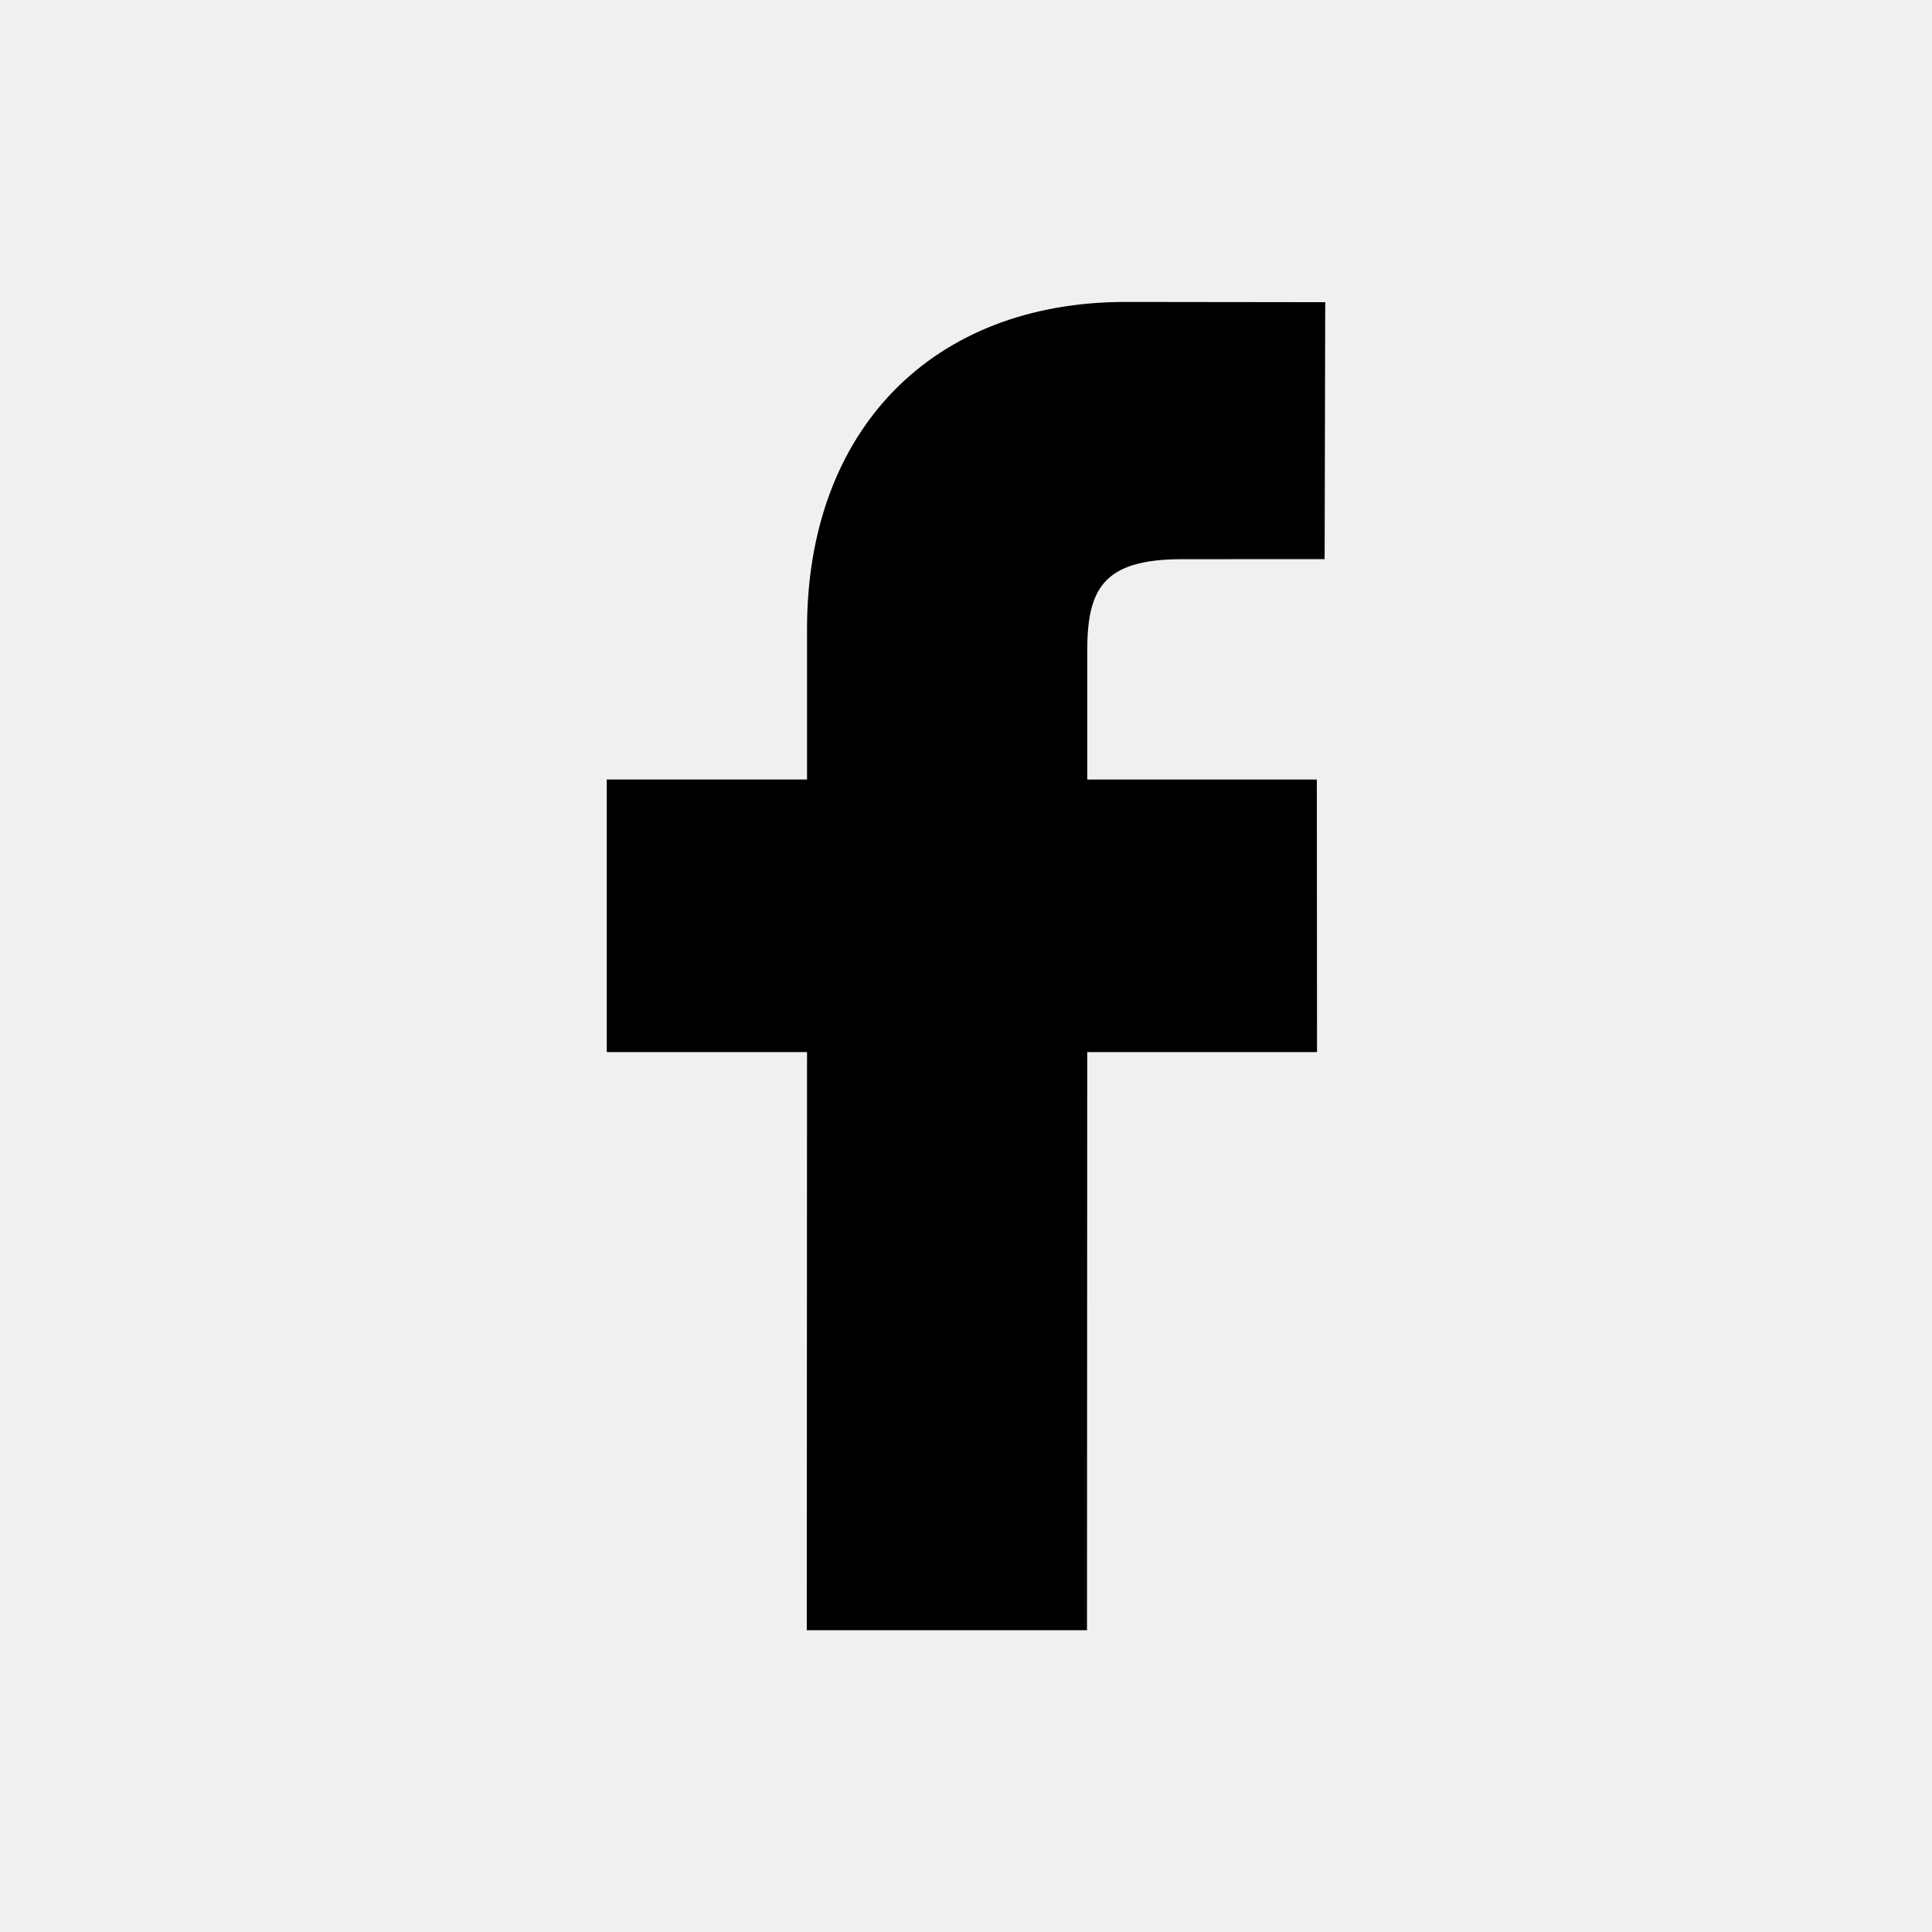
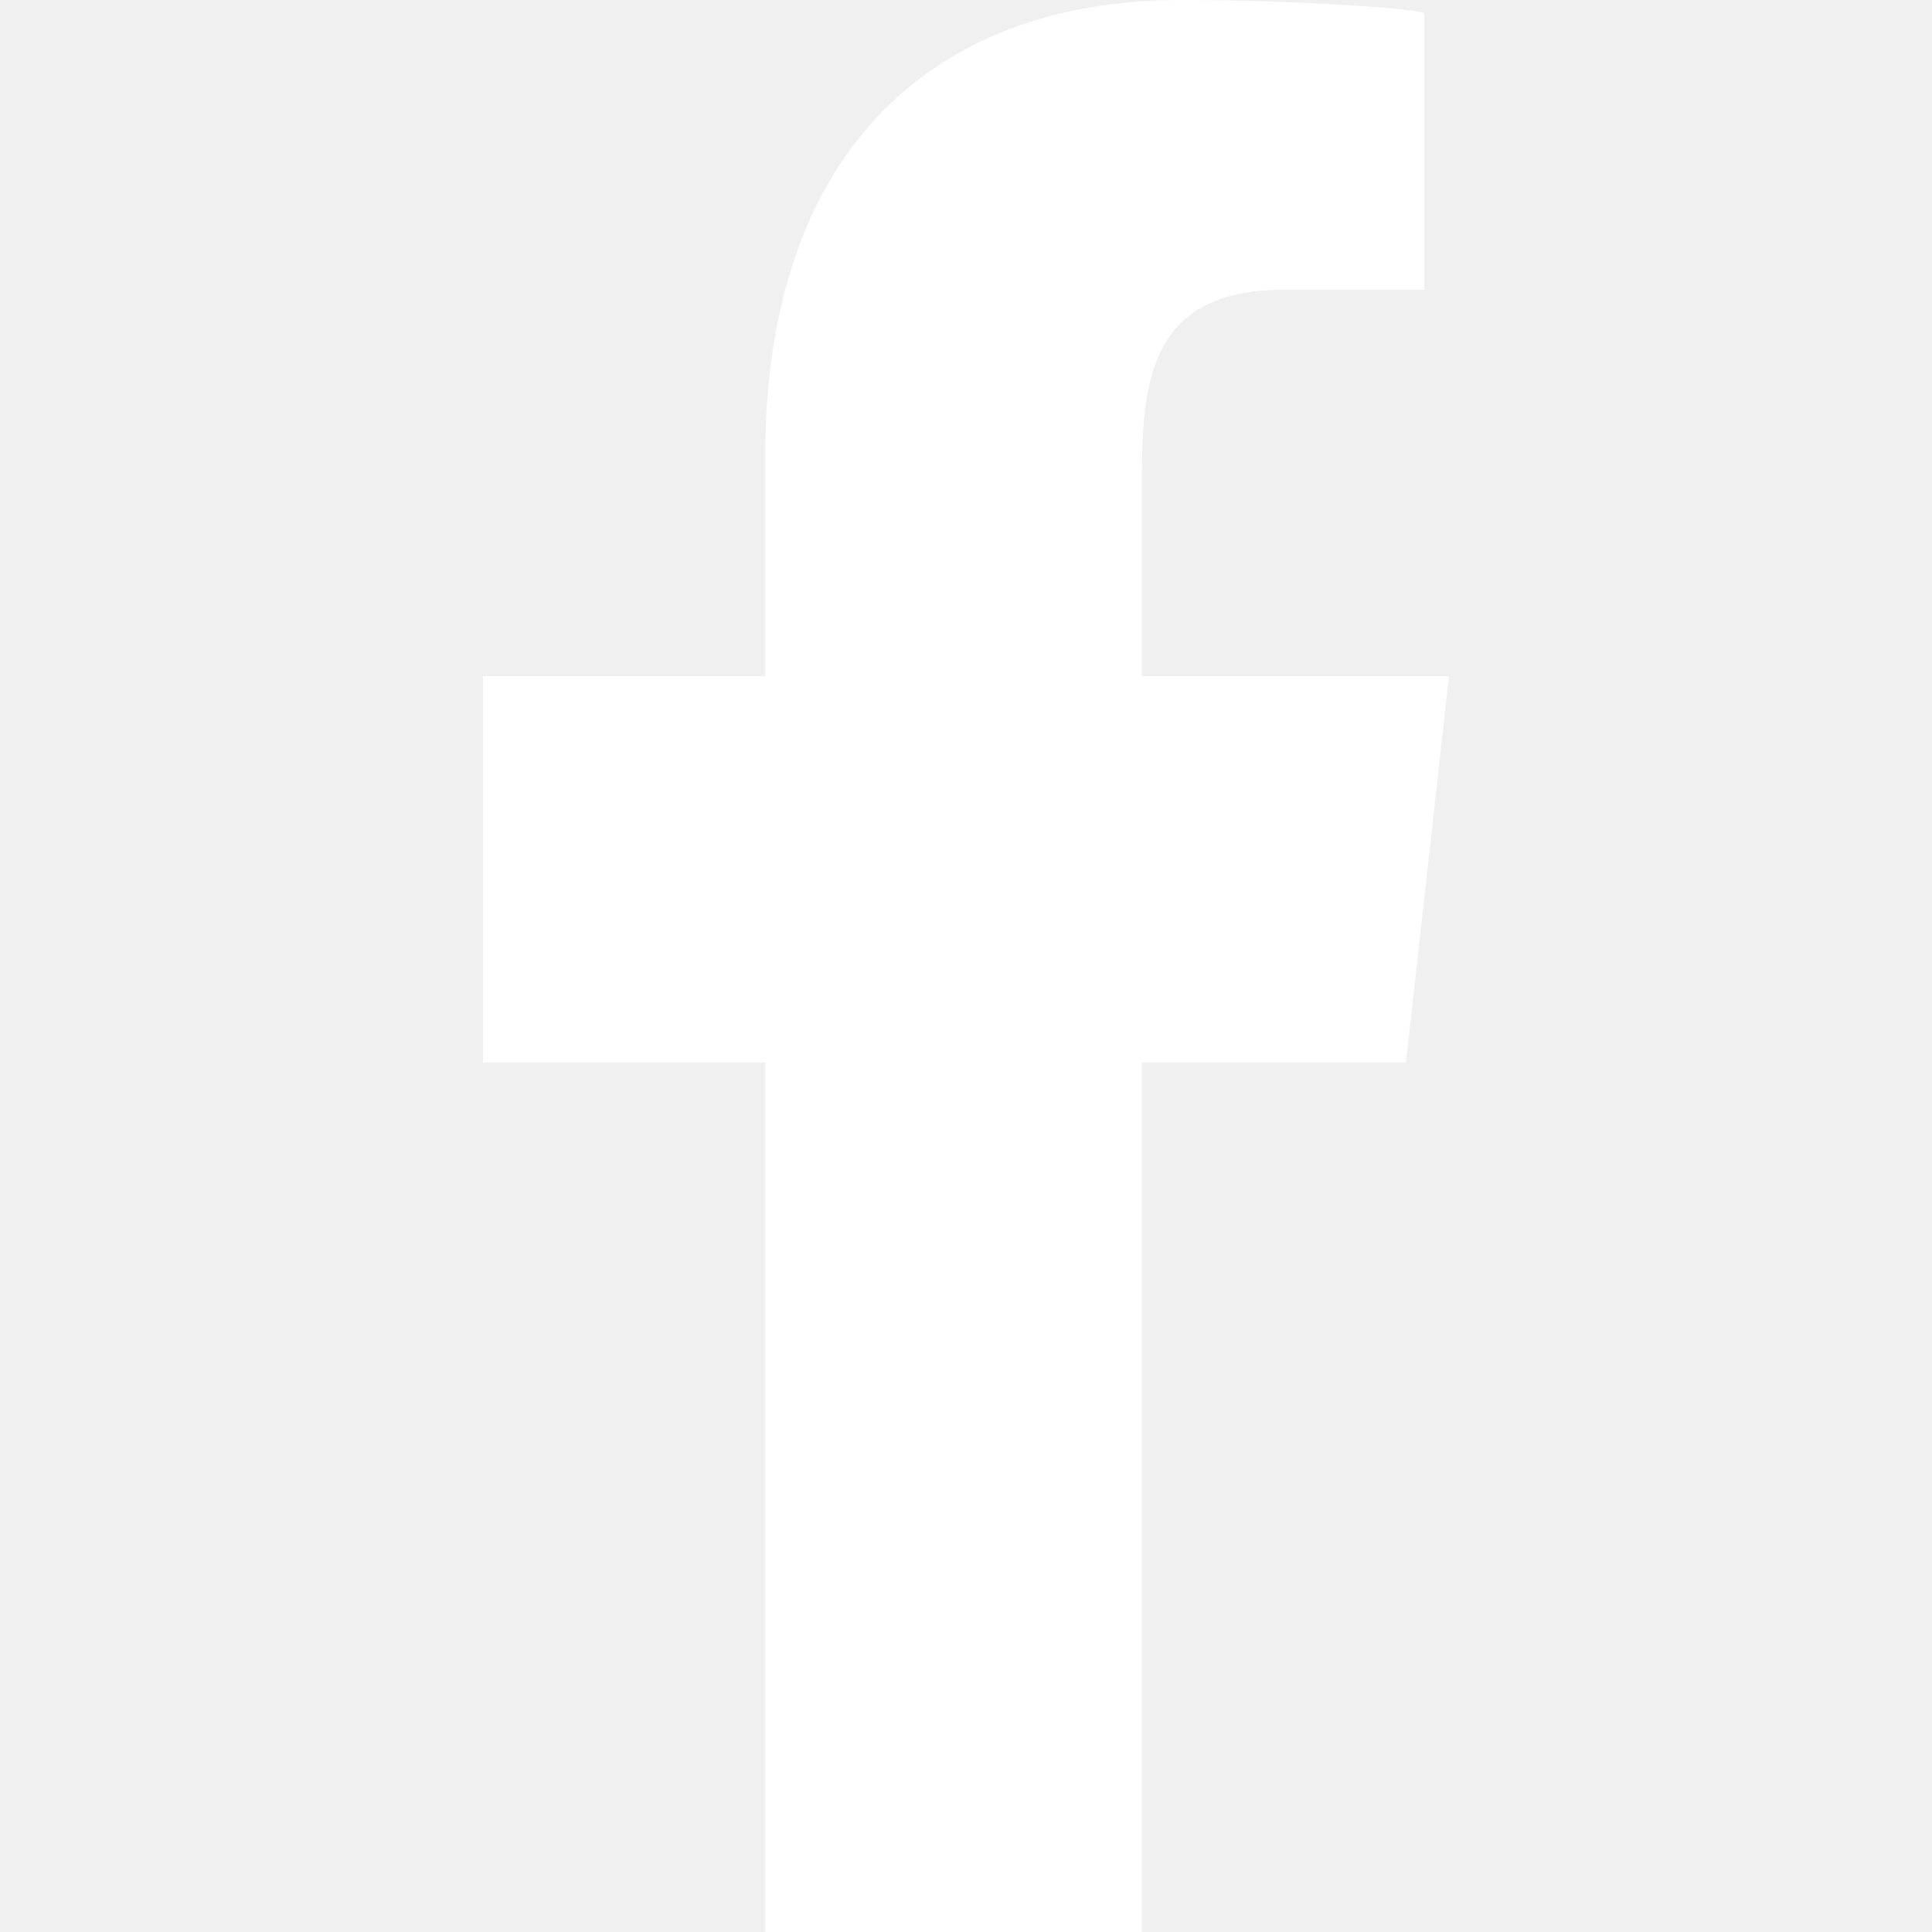
- <svg xmlns="http://www.w3.org/2000/svg" fill="#000000" width="800px" height="800px" viewBox="0 0 32 32">
-   <path d="M21.95 5.005l-3.306-.004c-3.206 0-5.277 2.124-5.277 5.415v2.495H10.05v4.515h3.317l-.004 9.575h4.641l.004-9.575h3.806l-.003-4.514h-3.803v-2.117c0-1.018.241-1.533 1.566-1.533l2.366-.001.01-4.256z" />
+ <svg xmlns="http://www.w3.org/2000/svg" width="800px" height="800px" viewBox="-5 0 20 20" version="1.1" fill="#ffffff" stroke="#ffffff">
+   <g id="SVGRepo_bgCarrier" stroke-width="0" />
+   <g id="SVGRepo_tracerCarrier" stroke-linecap="round" stroke-linejoin="round" />
+   <g id="SVGRepo_iconCarrier">
+     <defs> </defs>
+     <g id="Page-1" stroke="none" stroke-width="1" fill="none" fill-rule="evenodd">
+       <g id="Dribbble-Light-Preview" transform="translate(-385, -7399)" fill="#ffffff">
+         <g id="icons" transform="translate(56, 160)">
+           <path d="M335.821,7259 L335.821,7250 L338.554,7250 L339,7246 L335.821,7246 L335.821,7244.052 C335.821,7243.022 335.848,7242 337.287,7242 L338.745,7242 L338.745,7239.14 C338.745,7239.097 337.492,7239 336.226,7239 C333.58,7239 331.923,7240.657 331.923,7243.7 L331.923,7246 L329,7246 L329,7250 L331.923,7250 L331.923,7259 L335.821,7259 Z" id="facebook-[#176]"> </path>
+         </g>
+       </g>
+     </g>
+   </g>
</svg>
